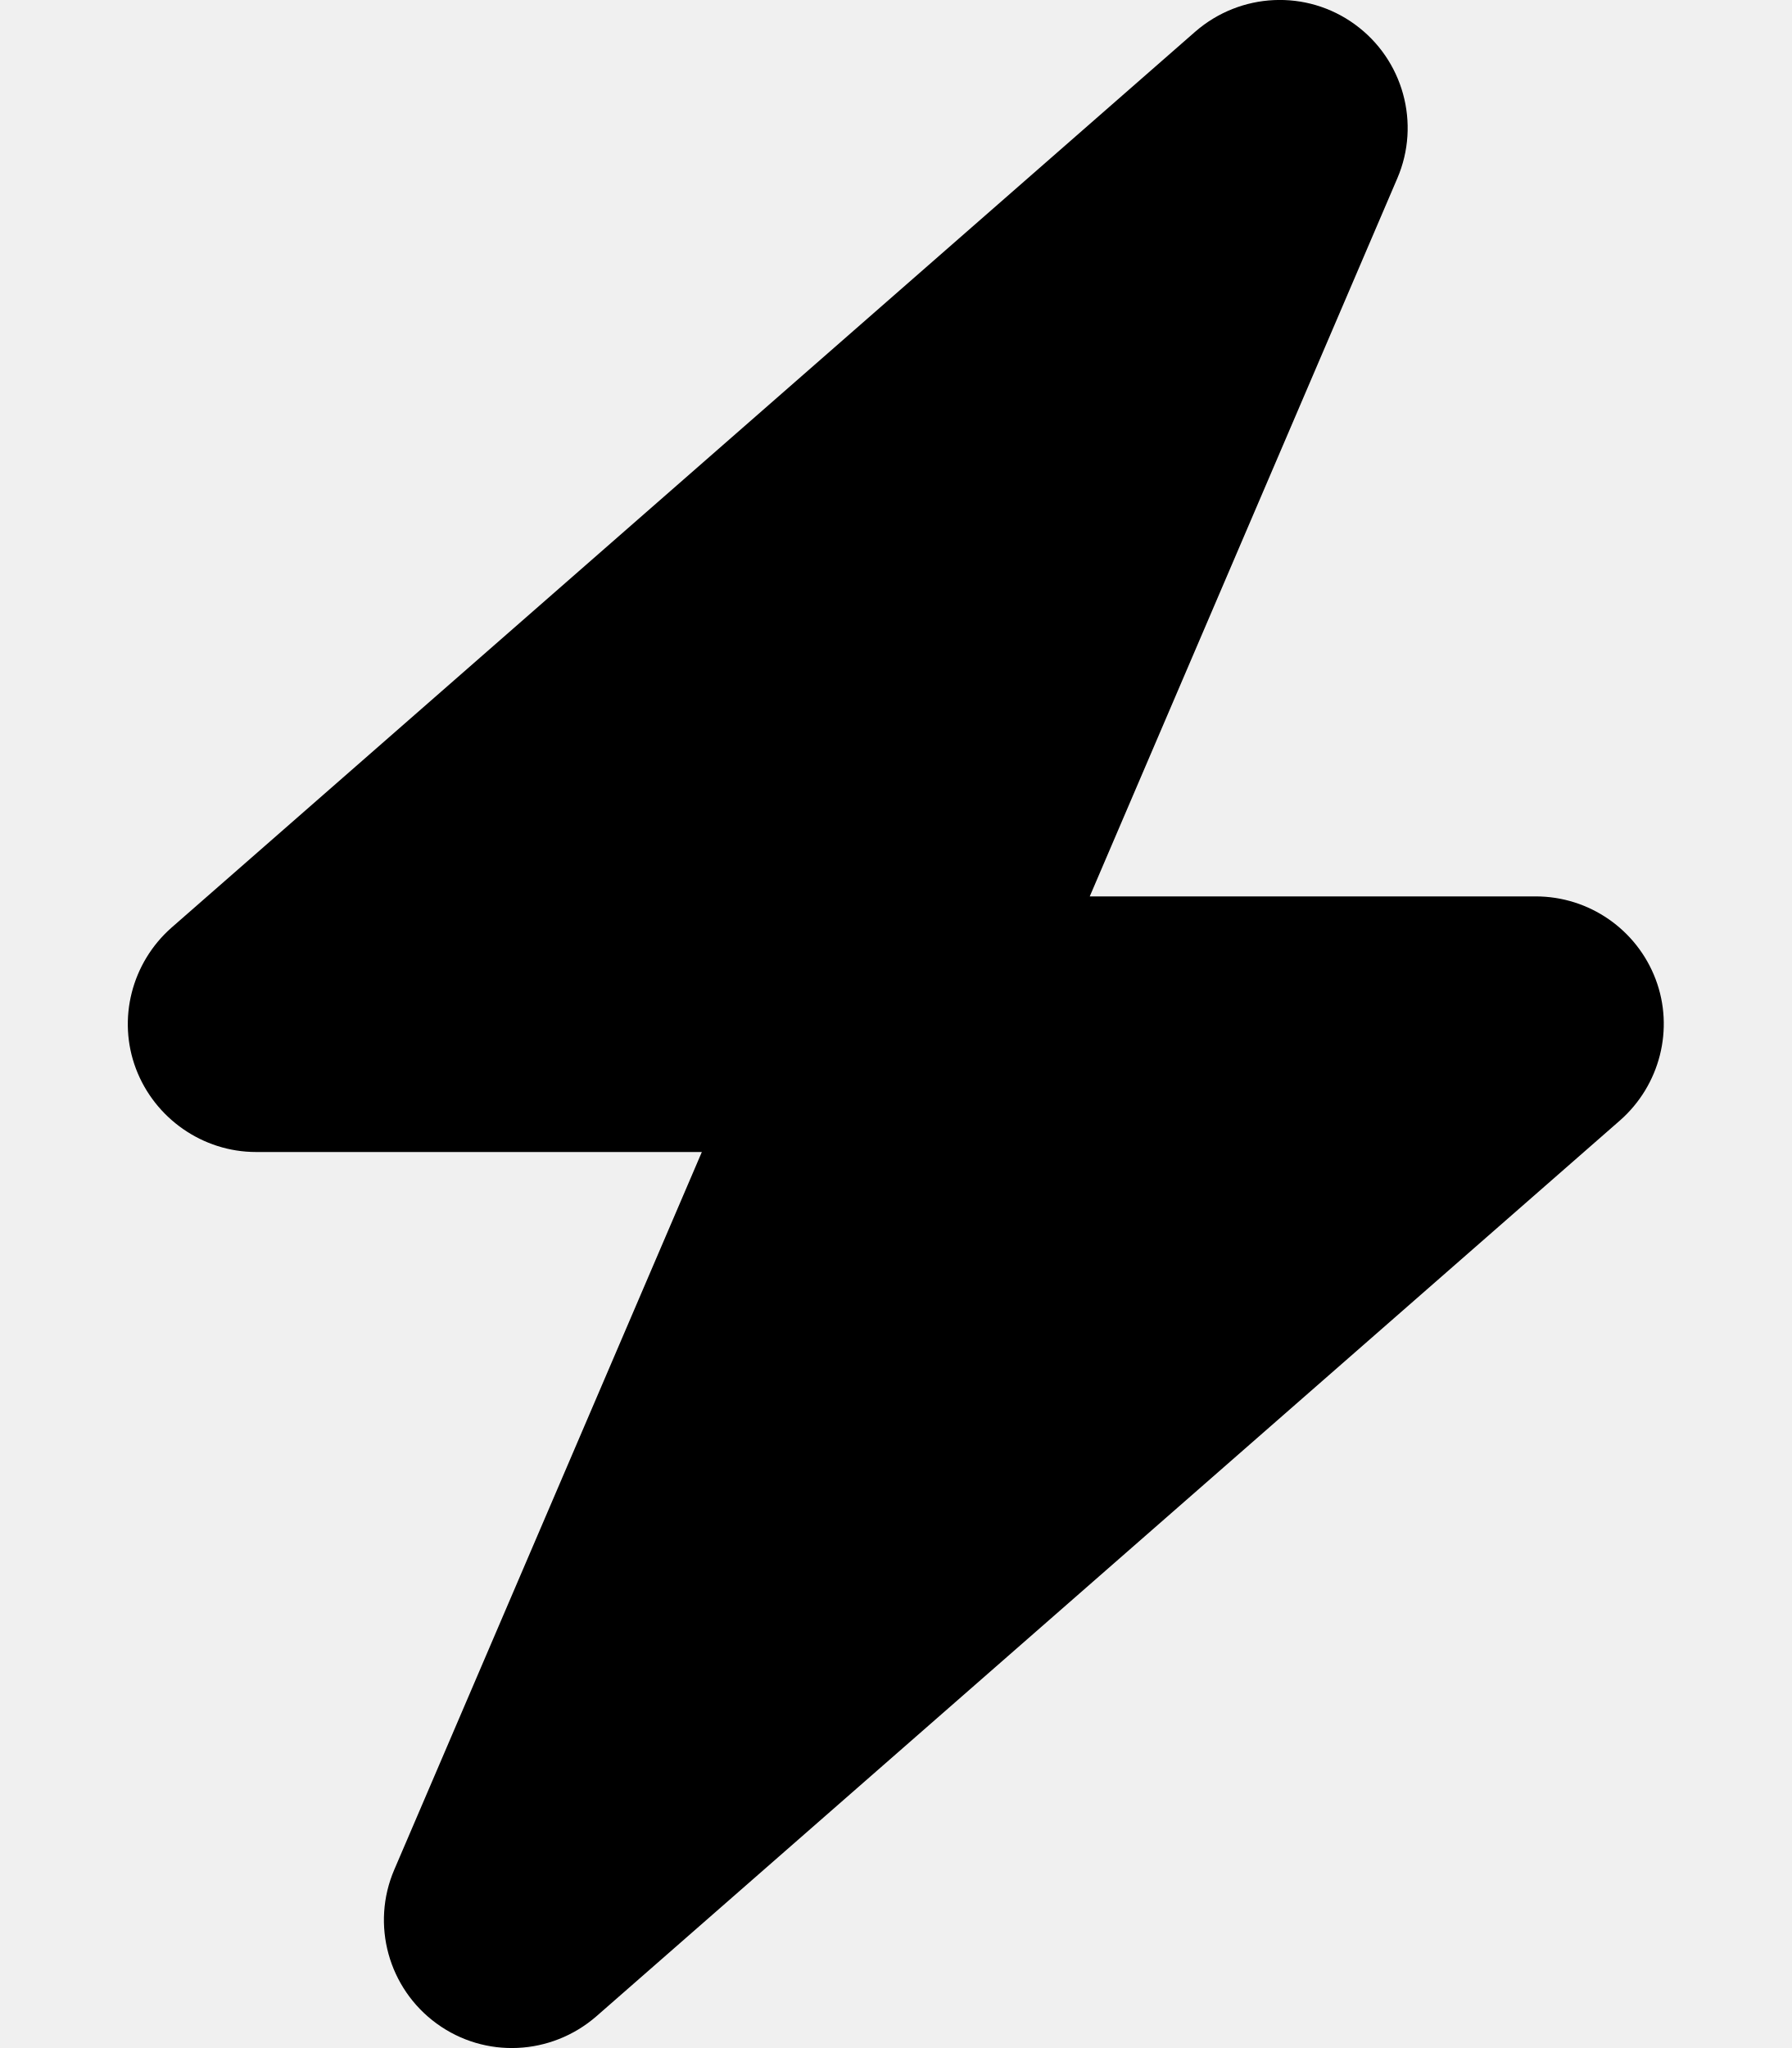
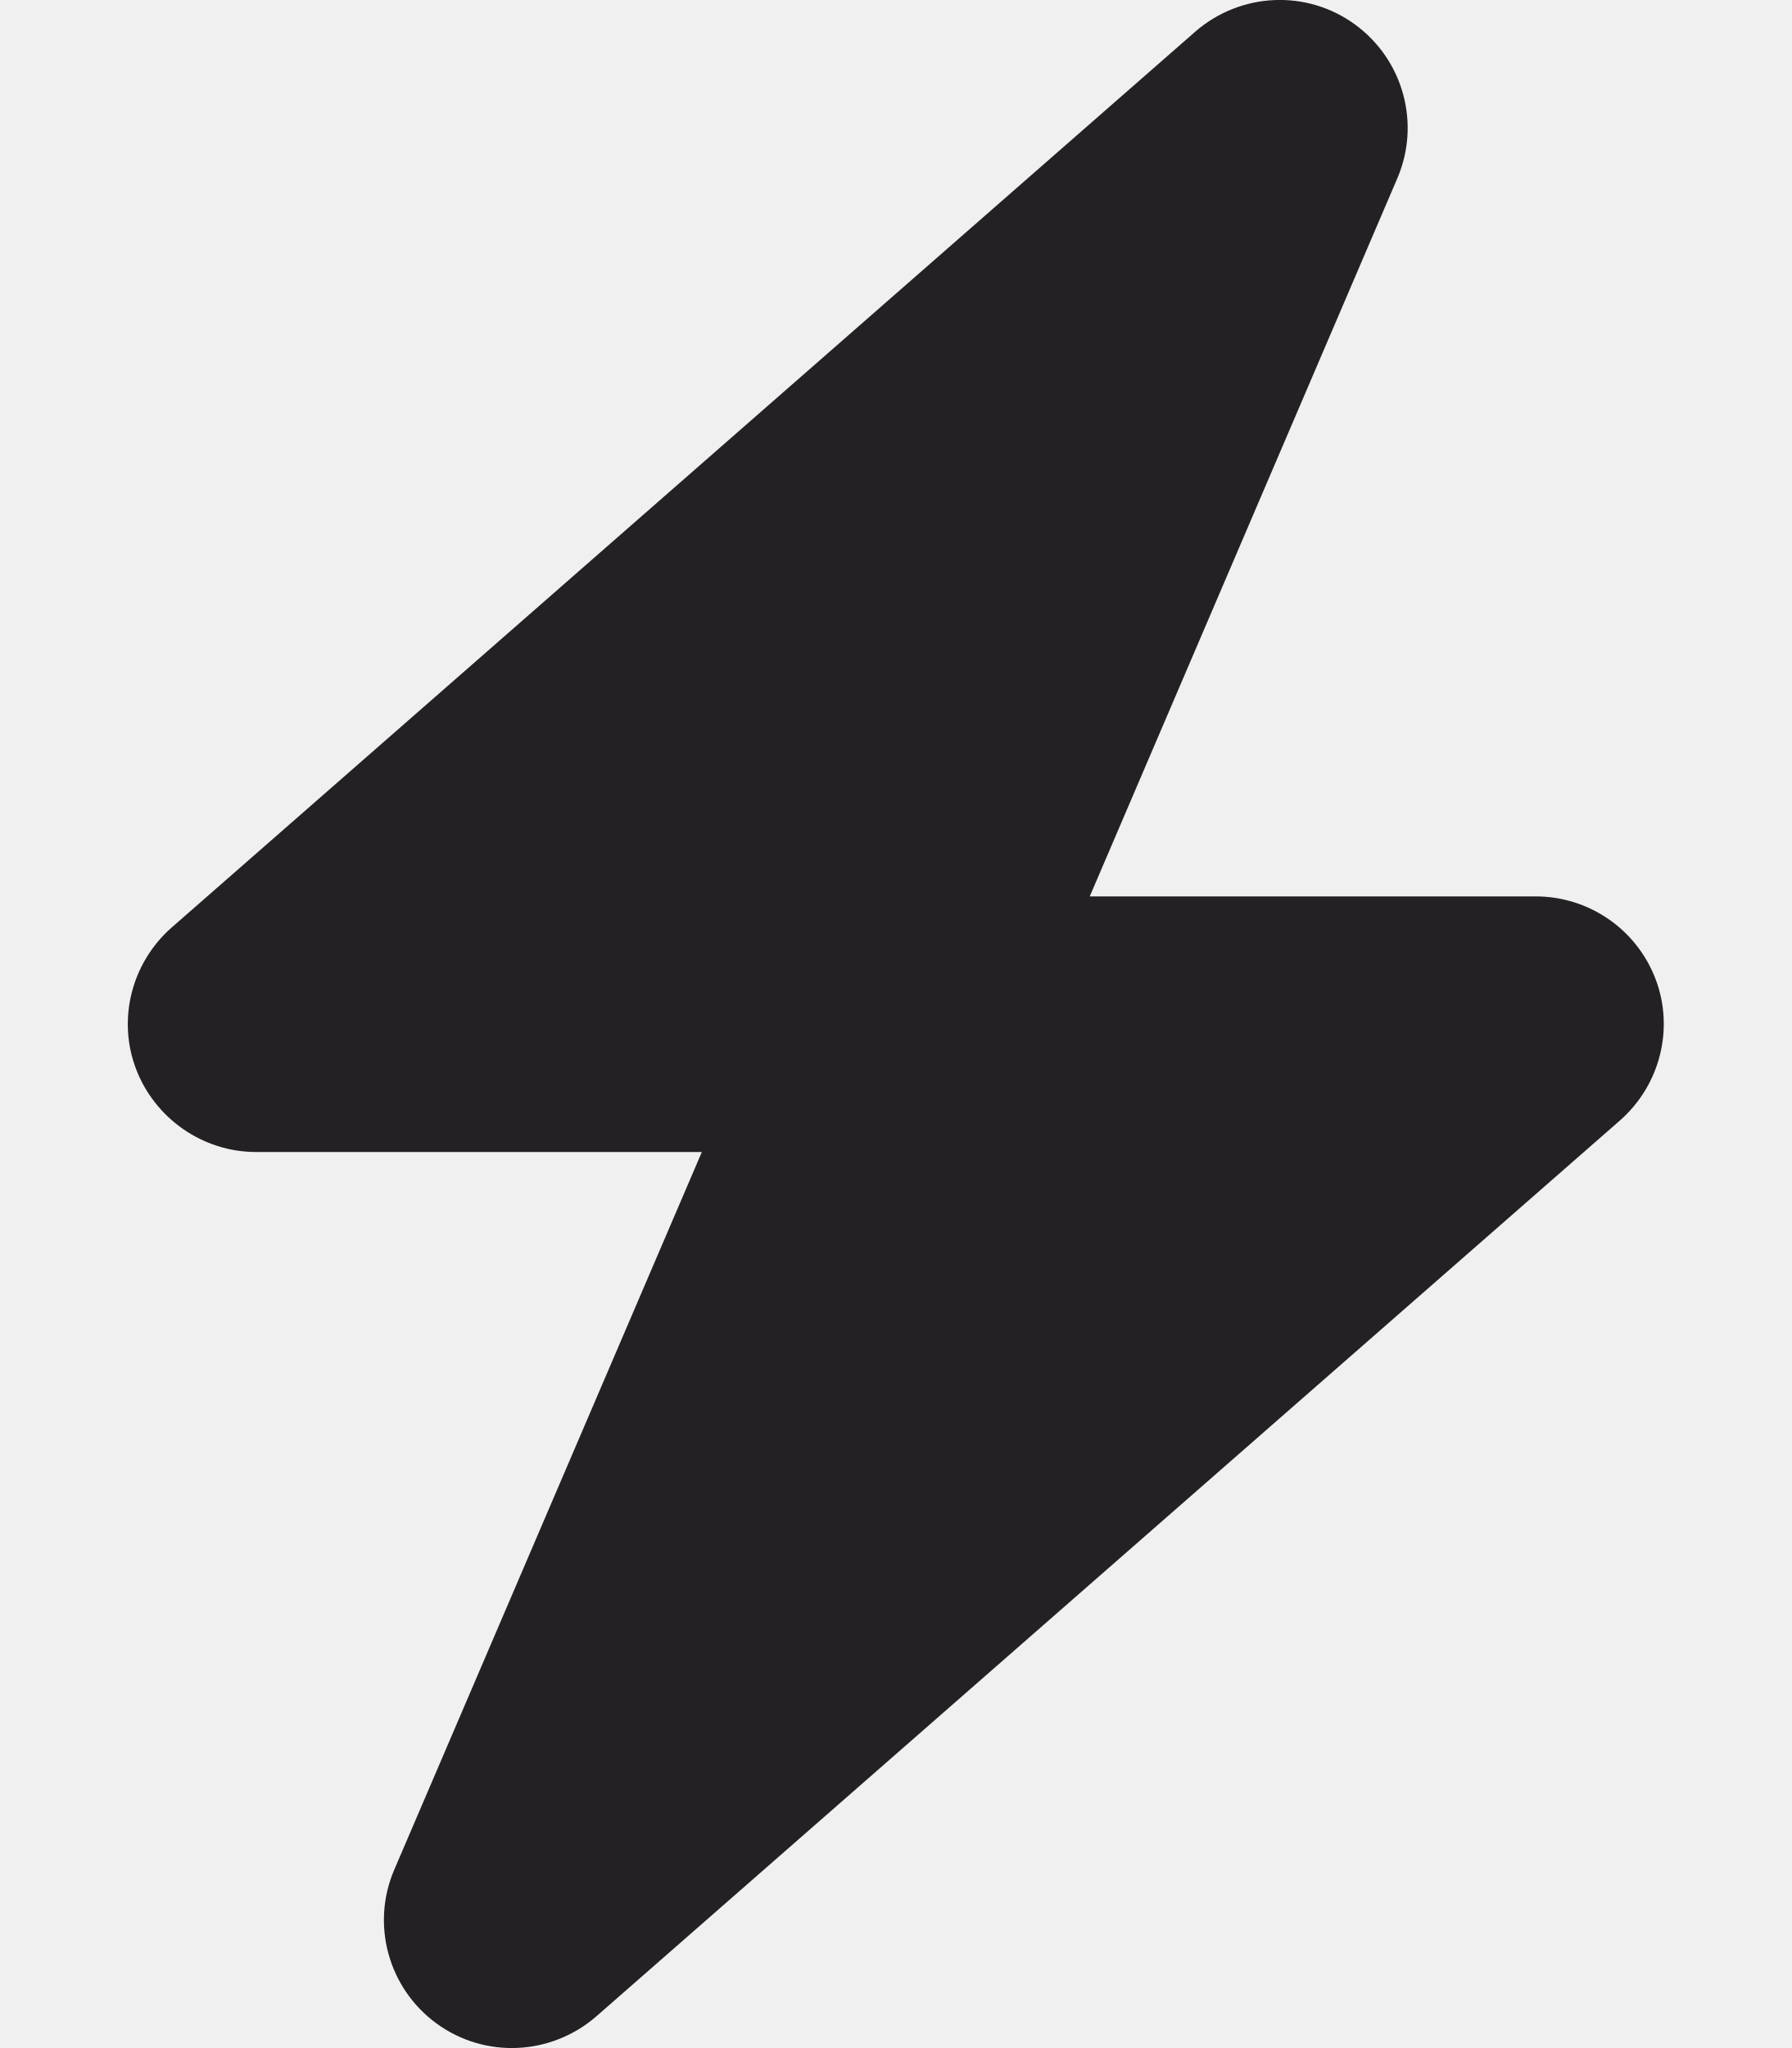
- <svg xmlns="http://www.w3.org/2000/svg" viewBox="0 0 448 512">
-   <path d="M349.4 44.6c5.9-13.7 1.5-29.7-10.6-38.5s-28.6-8-39.9 1.8l-256 224c-10 8.8-13.6 22.9-8.9 35.3S50.7 288 64 288l111.5 0L98.6 467.4c-5.9 13.7-1.5 29.7 10.6 38.5s28.6 8 39.9-1.8l256-224c10-8.8 13.6-22.9 8.9-35.3s-16.6-20.7-30-20.7l-111.5 0L349.4 44.6z" />
+ <svg xmlns="http://www.w3.org/2000/svg" width="448" height="512" viewBox="0 0 448 512" fill="none">
+   <g clip-path="url(#clip0_57_4)">
+     <path d="M349.4 44.6C355.3 30.9 350.9 14.9 338.8 6.1C326.7 -2.7 310.2 -1.9 298.9 7.9L42.9 231.9C32.9 240.7 29.3 254.8 34 267.2C38.7 279.6 50.7 288 64 288H175.5L98.6 467.4C92.7 481.1 97.1 497.1 109.2 505.9C121.3 514.7 137.8 513.9 149.1 504.1L405.1 280.1C415.1 271.3 418.7 257.2 414 244.8C409.3 232.4 397.4 224.1 384 224.1H272.5L349.4 44.6Z" fill="#242124" />
+   </g>
+   <defs>
+     <clipPath id="clip0_57_4">
+       <rect width="448" height="512" fill="white" />
+     </clipPath>
+   </defs>
</svg>
